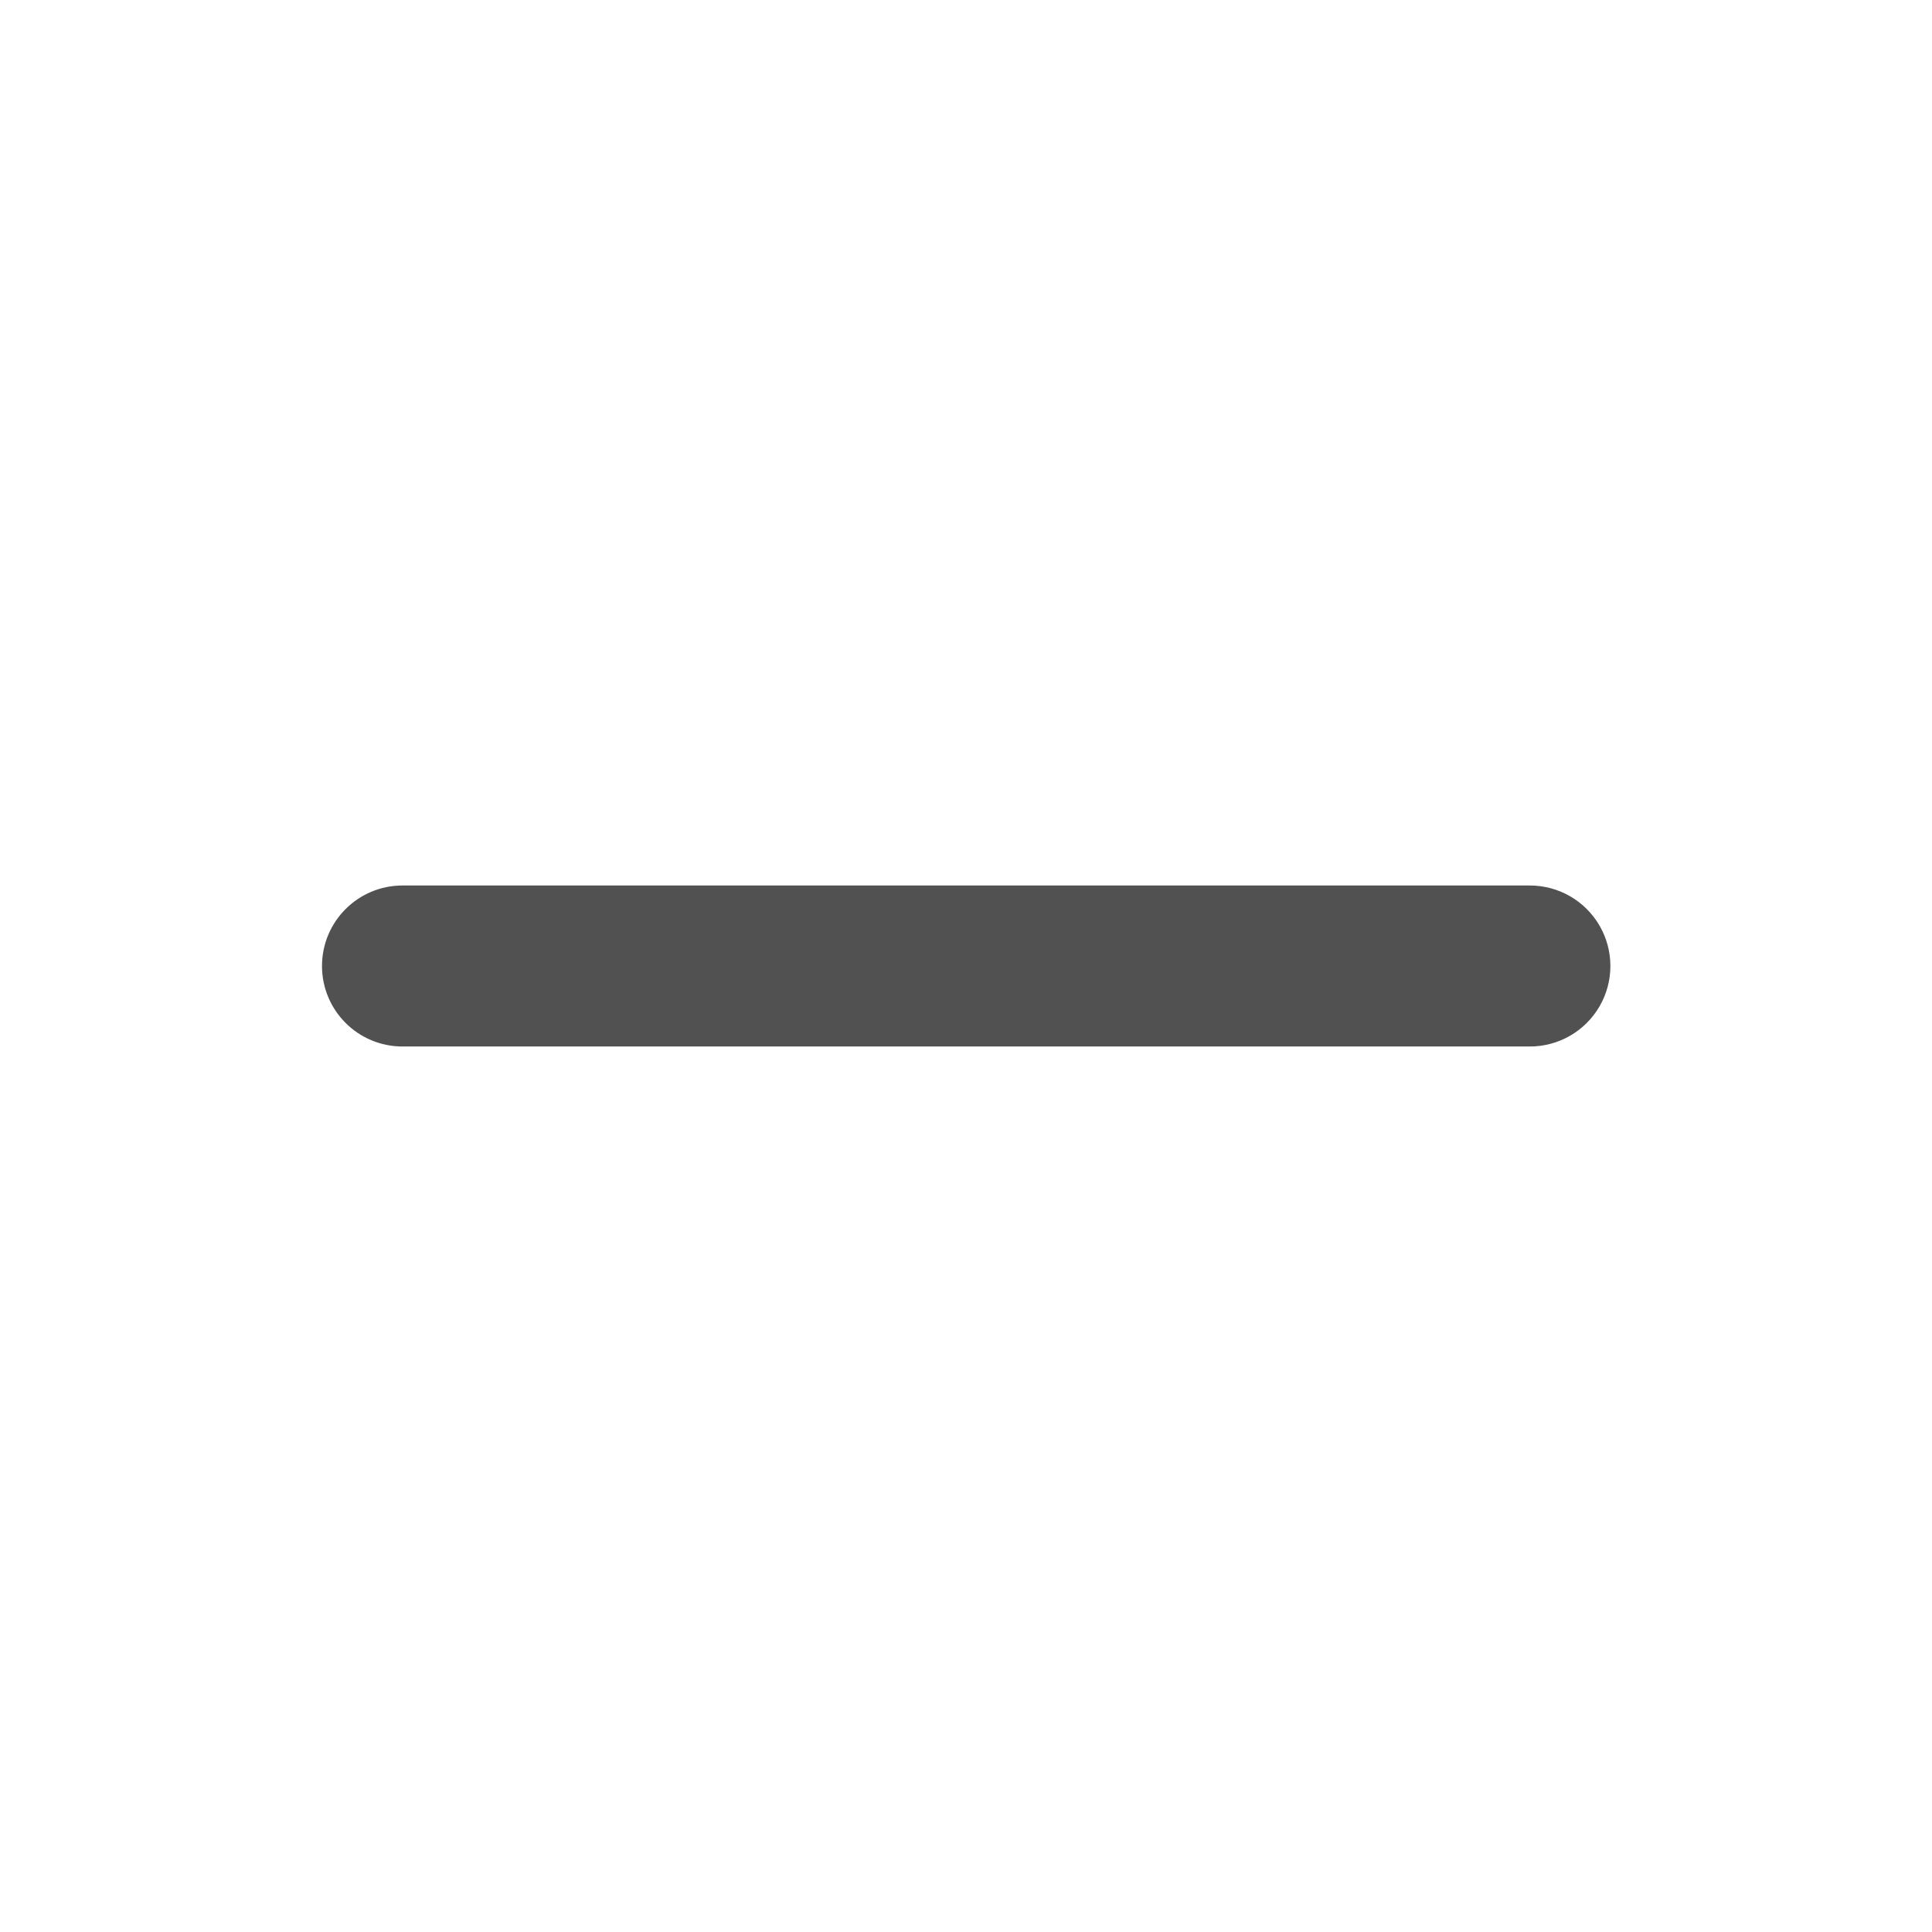
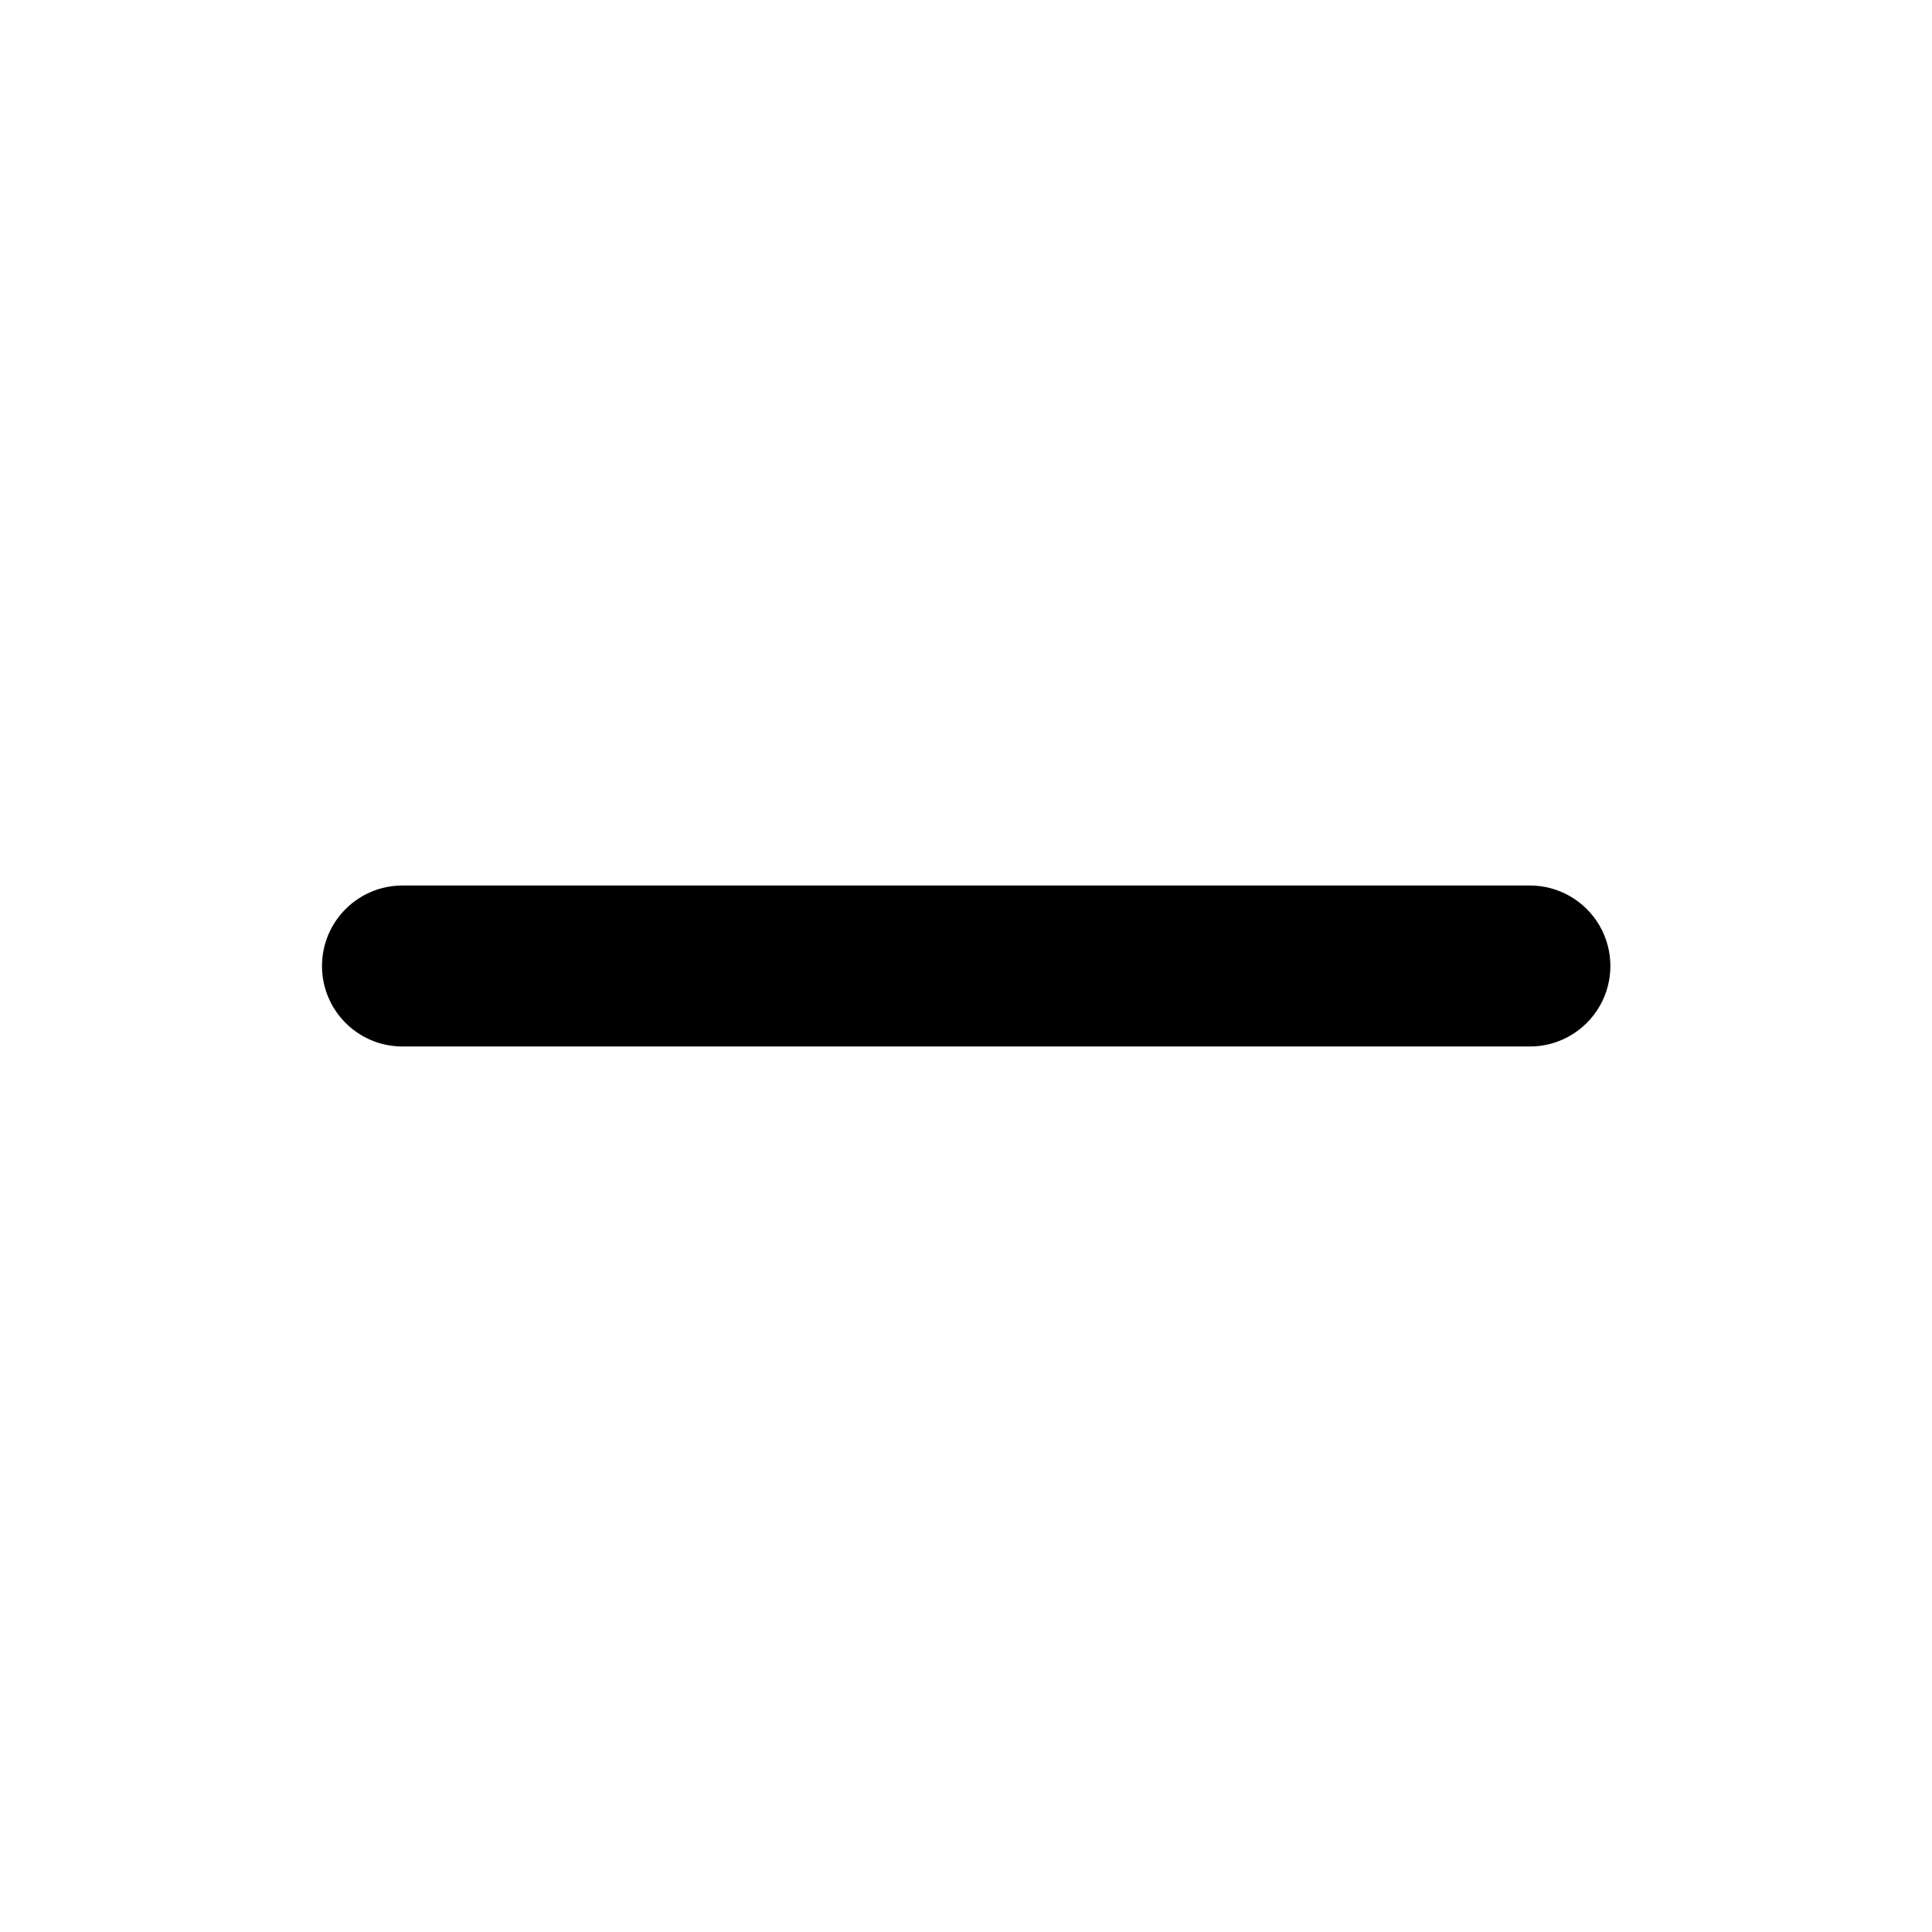
- <svg xmlns="http://www.w3.org/2000/svg" t="1785982967061" class="icon" viewBox="0 0 1024 1024" version="1.1" p-id="7216" width="200" height="200">
-   <path d="M170.667 512a42.667 42.667 0 0 1 42.667-42.667h597.333a42.667 42.667 0 1 1 0 85.333H213.333a42.667 42.667 0 0 1-42.667-42.667z" p-id="7217" fill="#515151" />
+ <svg xmlns="http://www.w3.org/2000/svg" fill="currentColor" t="1785982967061" class="icon" viewBox="0 0 1024 1024" version="1.1" p-id="7216" width="200" height="200">
+   <path d="M170.667 512a42.667 42.667 0 0 1 42.667-42.667h597.333a42.667 42.667 0 1 1 0 85.333H213.333a42.667 42.667 0 0 1-42.667-42.667z" p-id="7217" fill="currentColor" />
</svg>
